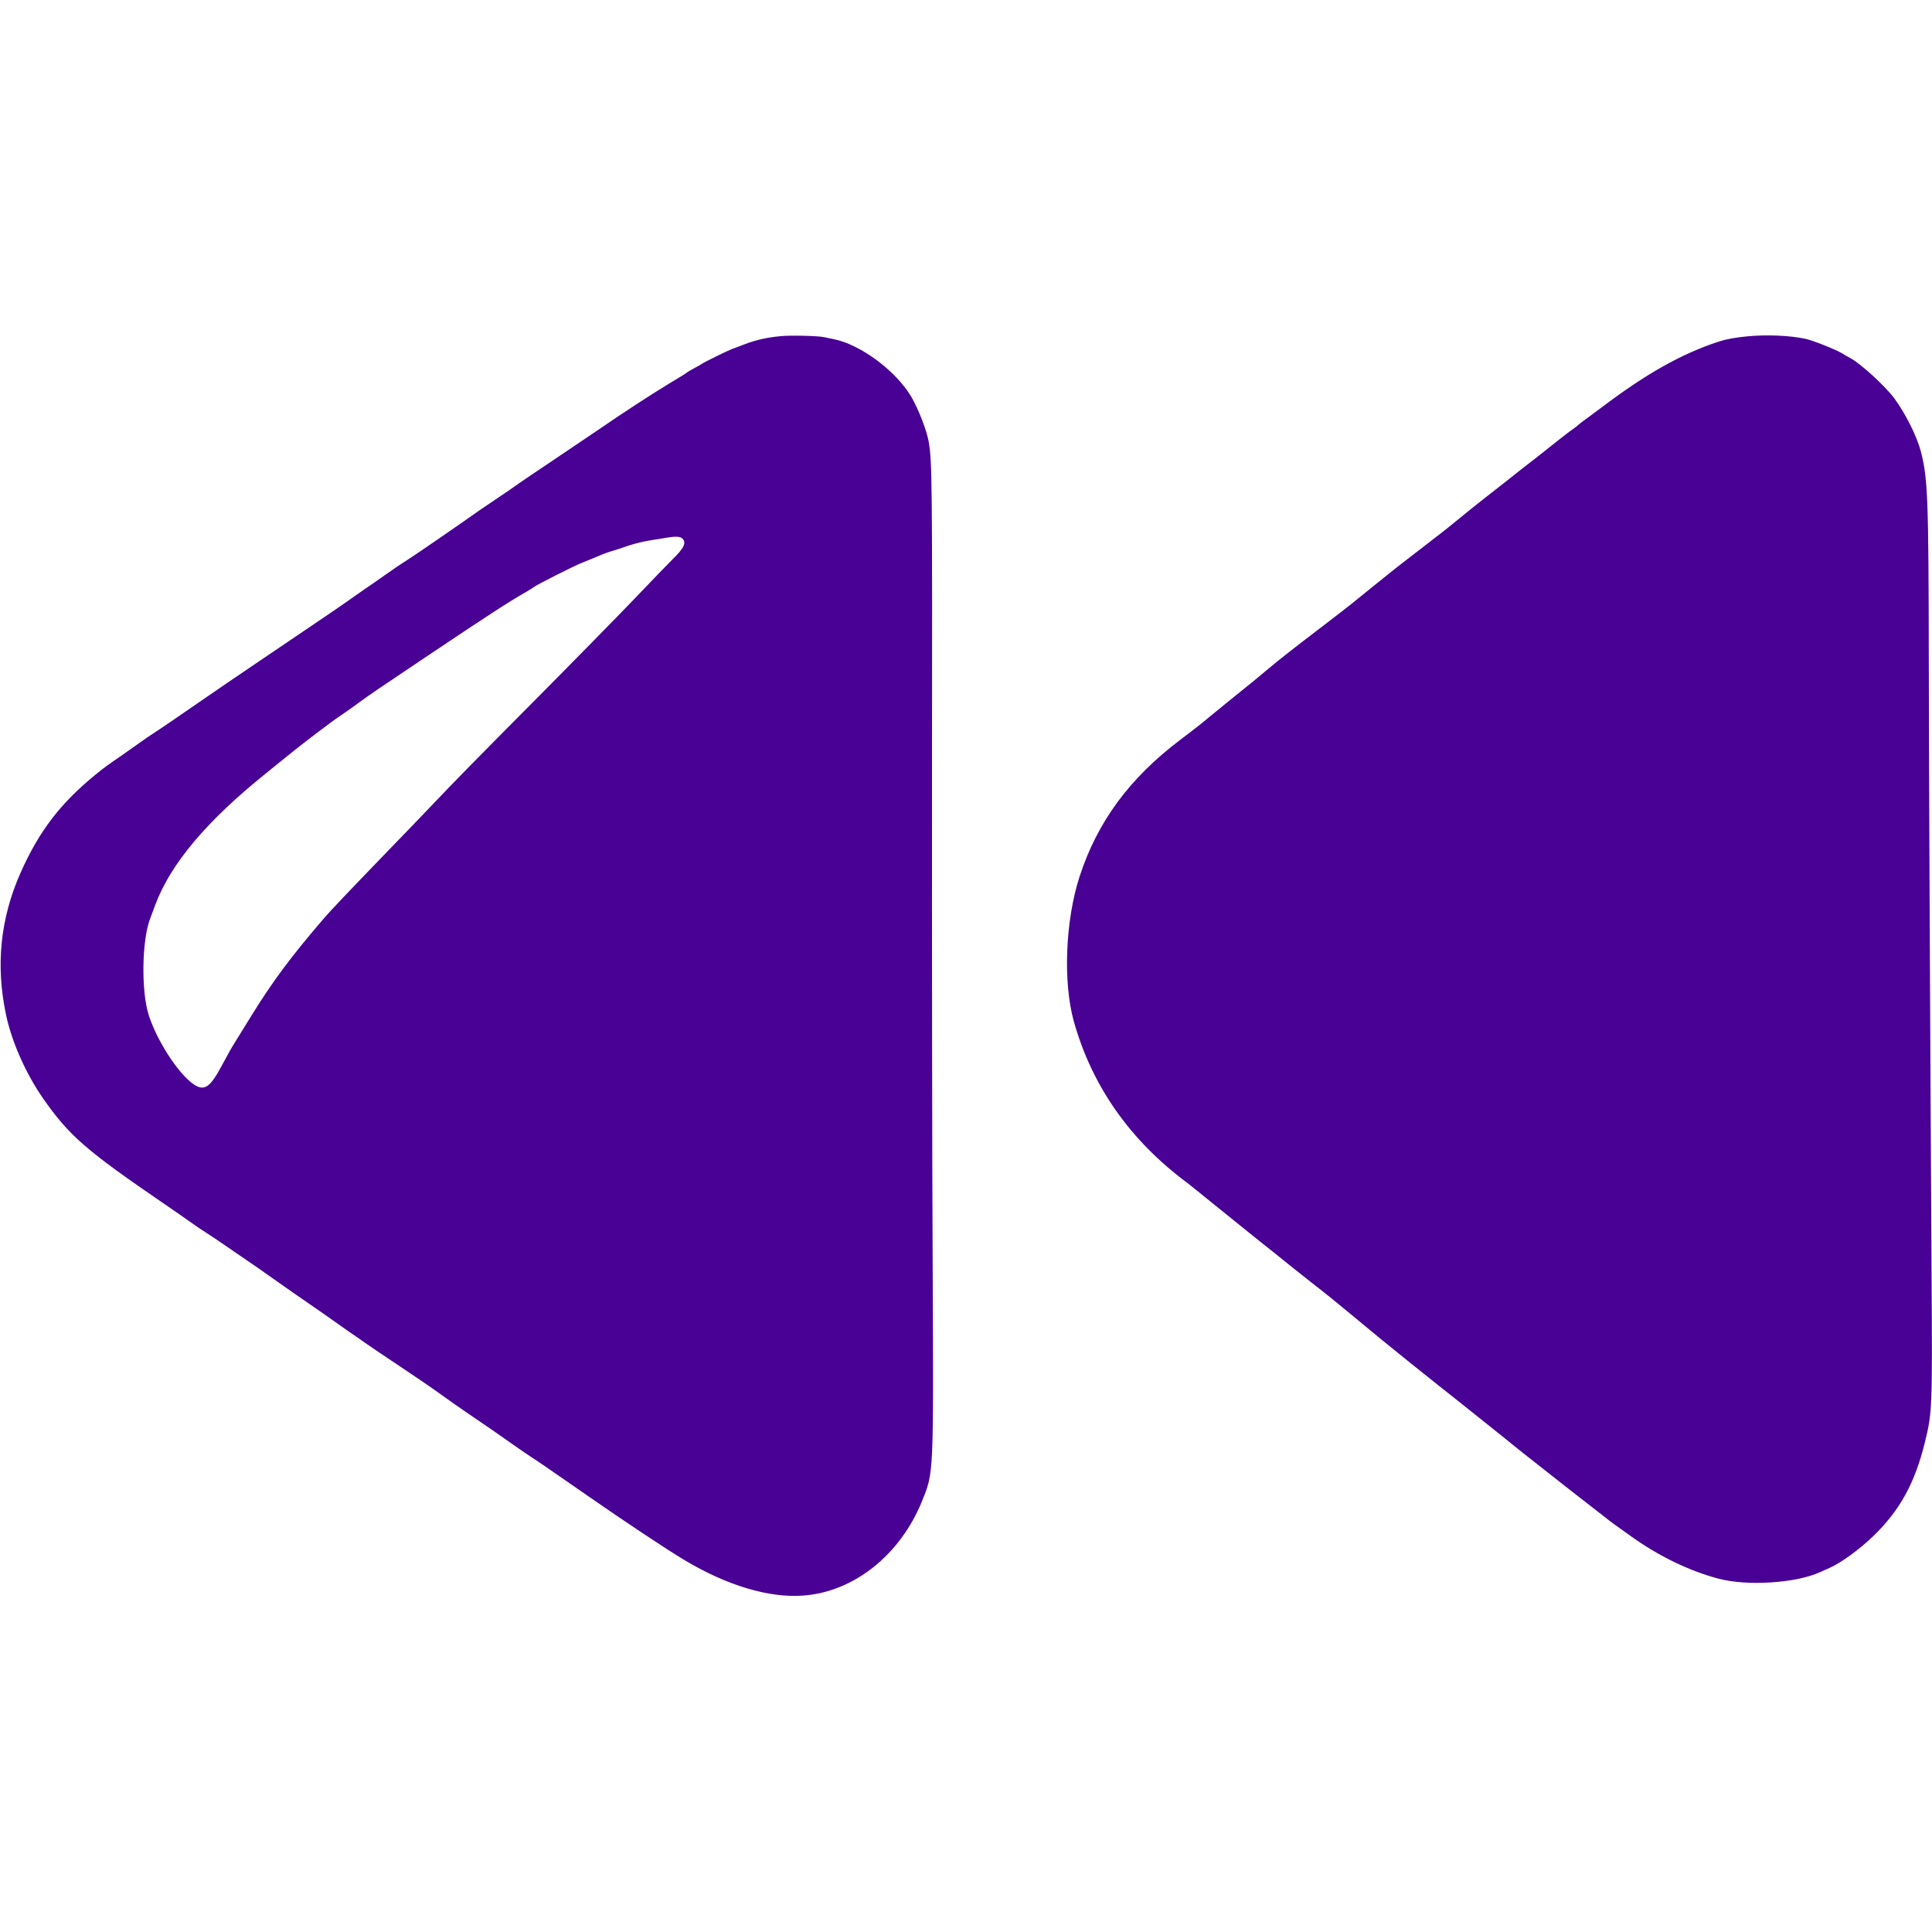
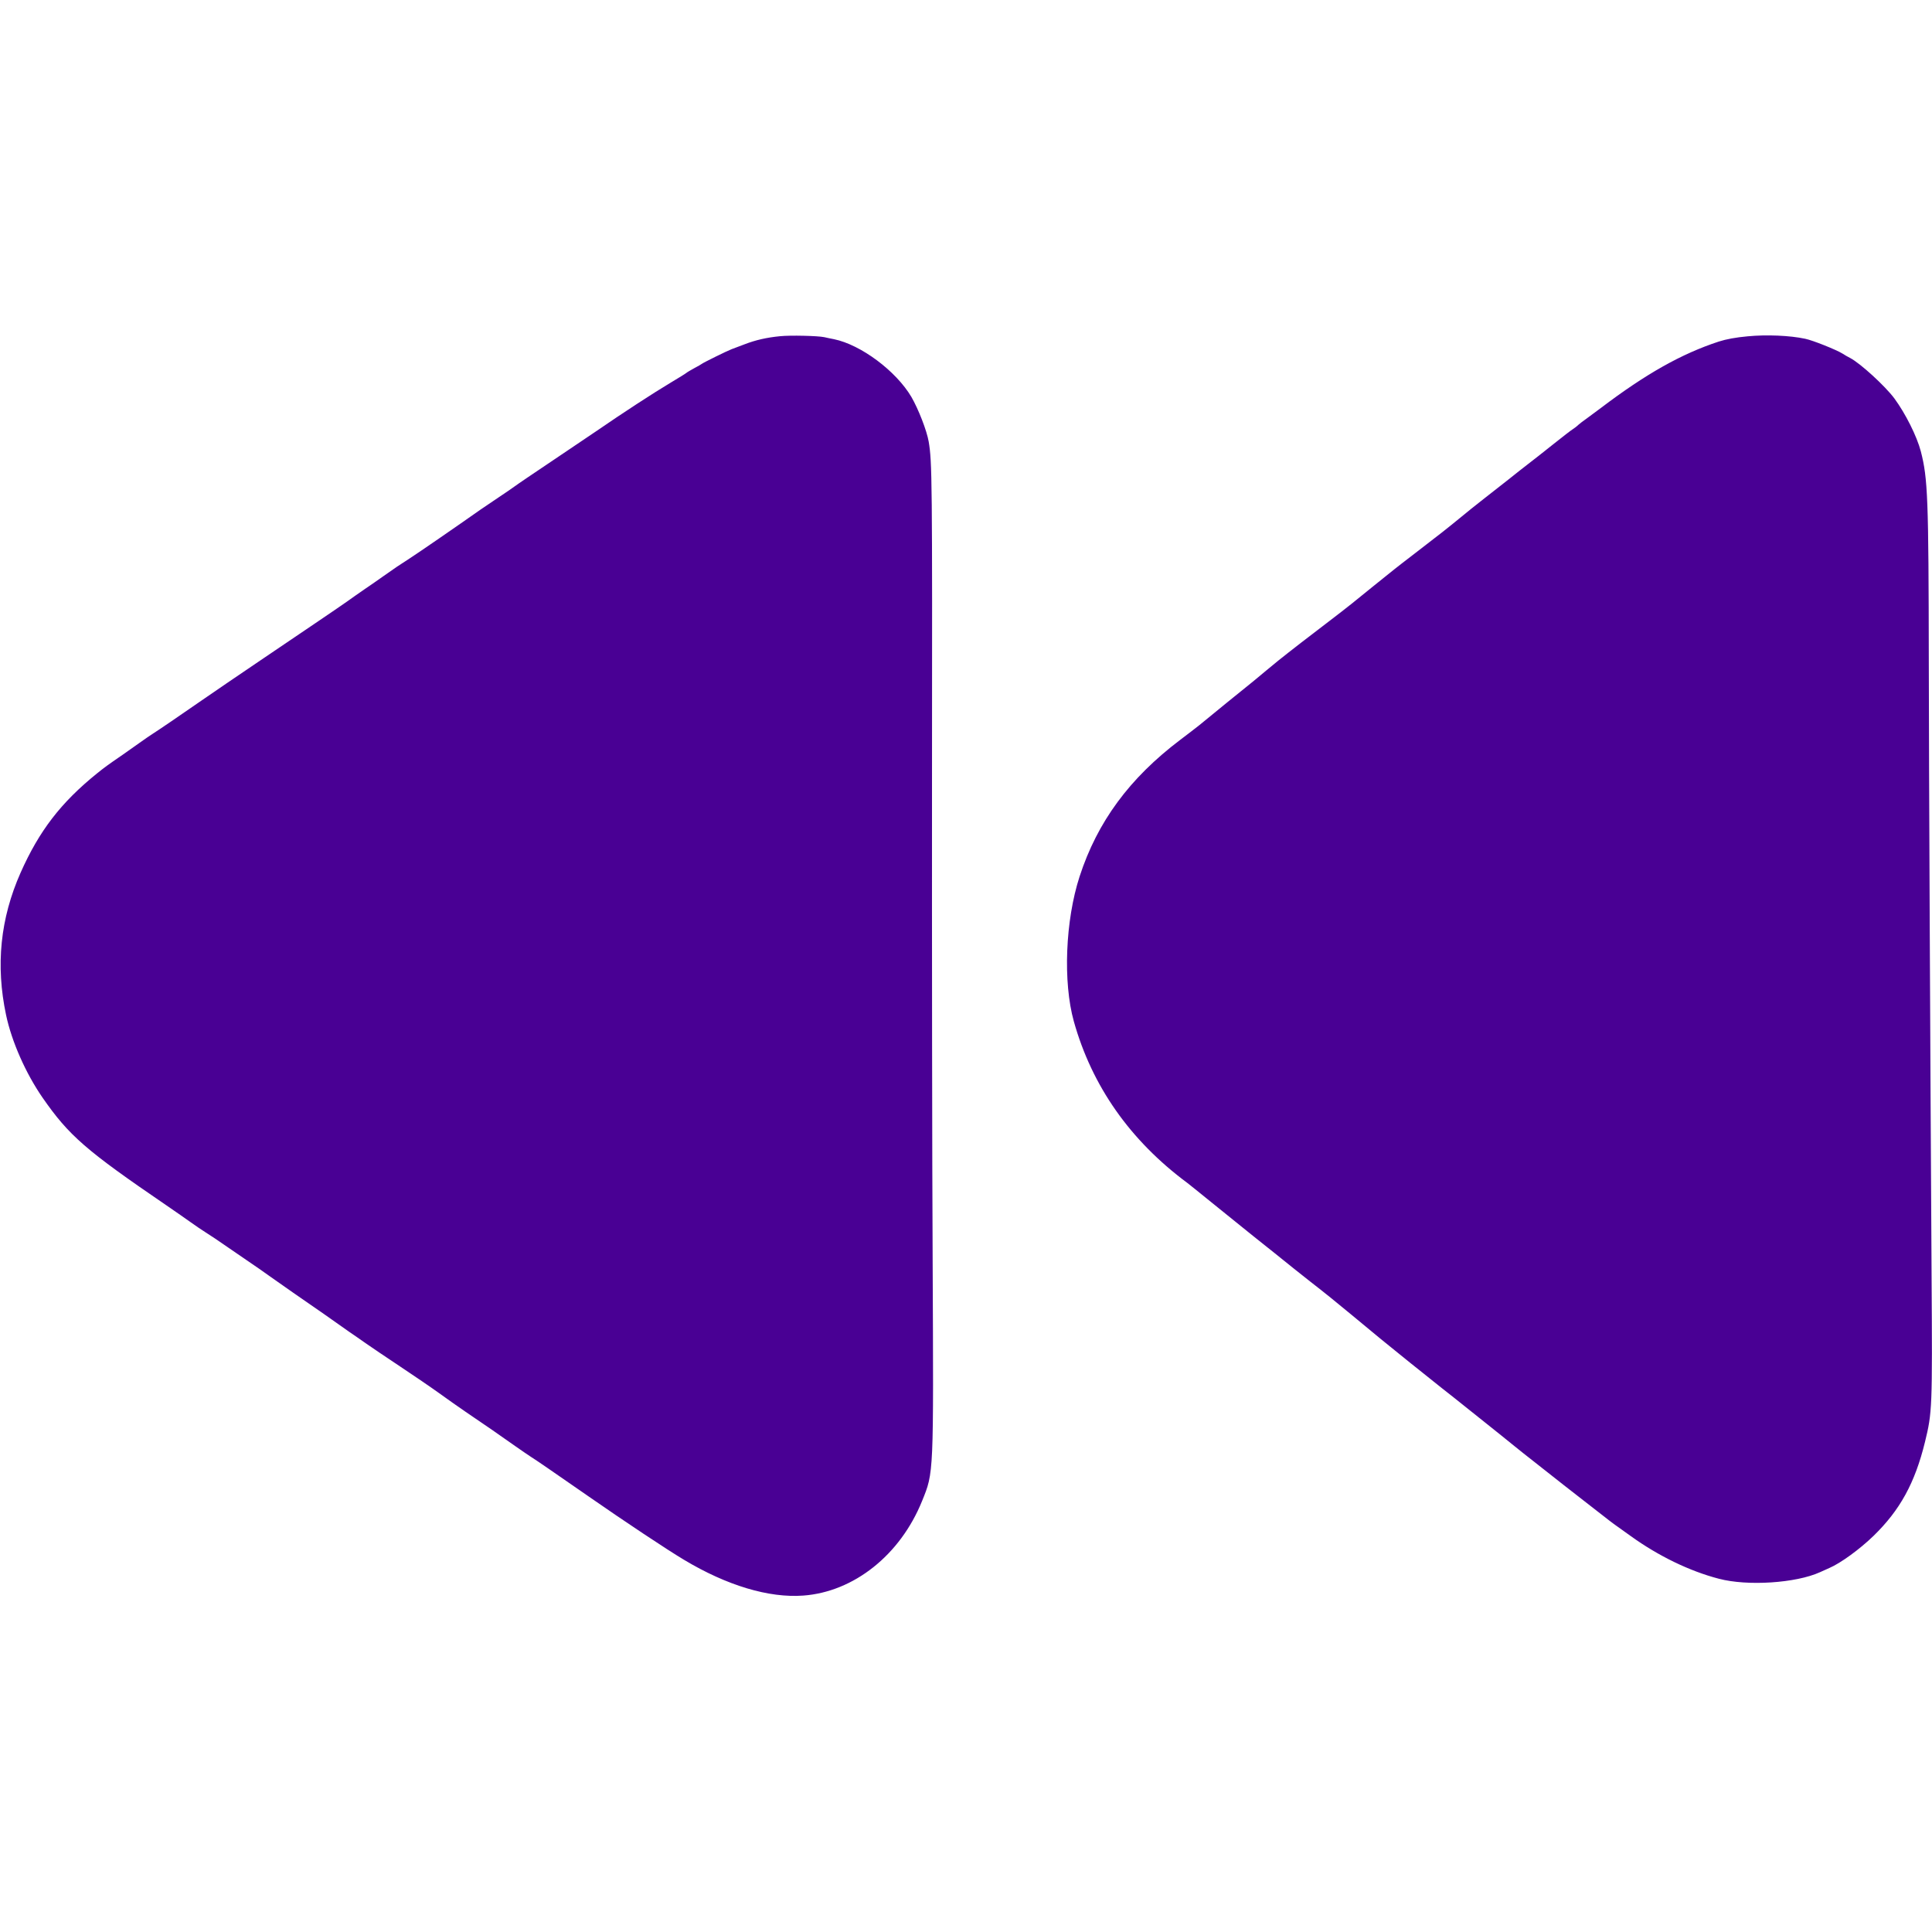
<svg xmlns="http://www.w3.org/2000/svg" width="512" height="512" viewBox="0 -314.5 1813 1813">
  <g transform="translate(0,1184) scale(0.1,-0.1)" fill="#490094" stroke="none">
-     <path d="M7320 11830 c-124 -12 -230 -36 -333 -76 -51 -19 -105 -40 -122 -46 -36 -13 -266 -126 -280 -138 -5 -4 -37 -23 -70 -40 -33 -18 -67 -38 -75 -45 -8 -7 -73 -47 -145 -90 -169 -101 -451 -285 -695 -453 -36 -25 -214 -145 -396 -267 -182 -122 -352 -237 -377 -256 -26 -19 -93 -65 -149 -102 -57 -38 -133 -90 -170 -115 -224 -158 -587 -408 -668 -460 -94 -60 -129 -84 -254 -172 -35 -25 -108 -76 -163 -113 -54 -37 -129 -90 -168 -118 -38 -27 -173 -119 -300 -205 -126 -85 -349 -236 -495 -335 -146 -99 -294 -199 -330 -224 -36 -24 -130 -89 -210 -144 -247 -171 -429 -295 -478 -326 -26 -16 -88 -59 -137 -94 -50 -36 -118 -84 -153 -108 -147 -101 -171 -119 -242 -176 -339 -274 -542 -538 -717 -932 -190 -429 -235 -868 -136 -1335 53 -250 184 -546 342 -775 248 -357 405 -494 1161 -1010 85 -59 189 -130 230 -160 41 -30 104 -72 140 -95 36 -22 130 -85 210 -141 80 -55 174 -120 210 -144 36 -24 124 -85 195 -136 72 -51 164 -116 205 -144 246 -170 390 -270 425 -296 22 -16 69 -49 105 -74 36 -24 103 -71 150 -104 47 -33 192 -131 323 -218 131 -87 298 -201 370 -253 73 -53 184 -131 247 -174 165 -111 351 -240 466 -322 54 -38 120 -83 146 -100 47 -29 195 -131 545 -374 332 -231 735 -499 893 -593 402 -241 796 -359 1118 -335 475 35 910 381 1115 888 110 272 108 232 99 2260 -5 938 -7 2979 -6 4535 3 2809 1 2954 -31 3145 -18 105 -96 305 -163 421 -144 243 -473 489 -726 541 -28 5 -69 14 -91 19 -61 13 -320 19 -415 9z m-918 -1897 c42 -38 19 -90 -92 -198 -44 -44 -205 -210 -357 -370 -153 -159 -556 -571 -898 -915 -590 -594 -794 -802 -1020 -1040 -55 -58 -228 -238 -385 -400 -376 -389 -546 -568 -608 -640 -307 -357 -485 -595 -685 -920 -49 -80 -113 -182 -141 -228 -57 -93 -57 -92 -143 -252 -92 -171 -145 -214 -221 -180 -140 63 -367 396 -455 665 -73 225 -67 703 12 910 10 28 32 87 49 131 144 384 483 786 1034 1229 20 17 101 82 180 146 176 143 452 353 533 405 33 22 102 71 154 109 104 77 175 125 654 446 570 382 762 507 917 595 36 21 72 43 80 50 25 21 385 203 452 228 35 14 100 40 146 60 46 20 106 42 135 50 29 8 97 30 153 50 55 19 149 42 210 51 60 9 129 20 154 25 76 13 122 11 142 -7z M16400 11829 c-111 -10 -202 -27 -270 -49 -349 -114 -685 -303 -1108 -624 -52 -39 -114 -85 -139 -103 -25 -17 -57 -42 -72 -55 -14 -14 -37 -31 -51 -40 -14 -8 -98 -73 -187 -144 -89 -71 -194 -154 -234 -184 -39 -30 -122 -95 -184 -145 -63 -49 -169 -133 -236 -185 -67 -52 -165 -131 -218 -175 -112 -92 -194 -157 -416 -327 -89 -68 -179 -138 -200 -155 -22 -18 -109 -88 -193 -155 -84 -68 -176 -142 -205 -166 -29 -24 -139 -109 -245 -190 -106 -81 -210 -160 -231 -177 -21 -16 -76 -59 -122 -95 -46 -35 -138 -110 -204 -165 -66 -55 -134 -112 -151 -125 -36 -28 -399 -323 -477 -388 -29 -23 -110 -86 -182 -140 -476 -360 -777 -769 -944 -1282 -134 -413 -157 -991 -54 -1360 170 -607 528 -1117 1064 -1515 15 -11 114 -91 220 -177 271 -219 336 -272 399 -322 84 -66 328 -262 386 -309 28 -23 98 -78 154 -122 128 -99 244 -193 385 -310 240 -200 303 -251 546 -447 140 -112 270 -216 289 -231 46 -35 181 -143 361 -287 79 -64 171 -137 204 -163 33 -26 85 -68 115 -93 30 -25 74 -60 96 -77 23 -18 110 -86 193 -152 83 -66 166 -131 184 -145 18 -14 101 -79 186 -145 255 -199 274 -214 316 -243 22 -16 81 -58 130 -93 257 -185 551 -328 825 -399 269 -71 723 -41 948 61 26 12 66 30 89 40 105 45 284 175 414 301 249 242 389 497 483 881 68 278 70 317 62 1561 -13 2201 -25 4786 -26 5761 -2 1539 -9 1719 -75 1975 -37 141 -143 353 -248 496 -87 117 -319 329 -414 379 -21 11 -54 29 -73 42 -58 36 -280 125 -350 139 -144 31 -363 40 -540 23z" />
+     <path d="M7320 11830C7196 11818 7090 11794 6987 11754C6936 11735 6882 11714 6865 11708C6829 11695 6599 11582 6585 11570C6580 11566 6548 11547 6515 11530C6482 11512 6448 11492 6440 11485C6432 11478 6367 11438 6295 11395C6126 11294 5844 11110 5600 10942C5564 10917 5386 10797 5204 10675C5022 10553 4852 10438 4827 10419C4801 10400 4734 10354 4678 10317C4621 10279 4545 10227 4508 10202C4284 10044 3921 9794 3840 9742C3746 9682 3711 9658 3586 9570C3551 9545 3478 9494 3423 9457C3369 9420 3294 9367 3255 9339C3217 9312 3082 9220 2955 9134C2829 9049 2606 8898 2460 8799C2314 8700 2166 8600 2130 8575C2094 8551 2000 8486 1920 8431C1673 8260 1491 8136 1442 8105C1416 8089 1354 8046 1305 8011C1255 7975 1187 7927 1152 7903C1005 7802 981 7784 910 7727C571 7453 368 7189 193 6795C3 6366 -42 5927 57 5460C110 5210 241 4914 399 4685C647 4328 804 4191 1560 3675C1645 3616 1749 3545 1790 3515C1831 3485 1894 3443 1930 3420C1966 3398 2060 3335 2140 3279C2220 3224 2314 3159 2350 3135C2386 3111 2474 3050 2545 2999C2617 2948 2709 2883 2750 2855C2996 2685 3140 2585 3175 2559C3197 2543 3244 2510 3280 2485C3316 2461 3383 2414 3430 2381C3477 2348 3622 2250 3753 2163C3884 2076 4051 1962 4123 1910C4196 1857 4307 1779 4370 1736C4535 1625 4721 1496 4836 1414C4890 1376 4956 1331 4982 1314C5029 1285 5177 1183 5527 940C5859 709 6262 441 6420 347C6822 106 7216 -12 7538 12C8013 47 8448 393 8653 900C8763 1172 8761 1132 8752 3160C8747 4098 8745 6139 8746 7695C8749 10504 8747 10649 8715 10840C8697 10945 8619 11145 8552 11261C8408 11504 8079 11750 7826 11802C7798 11807 7757 11816 7735 11821C7674 11834 7415 11840 7320 11830ZM16400 11829C16289 11819 16198 11802 16130 11780C15781 11666 15445 11477 15022 11156C14970 11117 14908 11071 14883 11053C14858 11036 14826 11011 14811 10998C14797 10984 14774 10967 14760 10958C14746 10950 14662 10885 14573 10814C14484 10743 14379 10660 14339 10630C14300 10600 14217 10535 14155 10485C14092 10436 13986 10352 13919 10300C13852 10248 13754 10169 13701 10125C13589 10033 13507 9968 13285 9798C13196 9730 13106 9660 13085 9643C13063 9625 12976 9555 12892 9488C12808 9420 12716 9346 12687 9322C12658 9298 12548 9213 12442 9132C12336 9051 12232 8972 12211 8955C12190 8939 12135 8896 12089 8860C12043 8825 11951 8750 11885 8695C11819 8640 11751 8583 11734 8570C11698 8542 11335 8247 11257 8182C11228 8159 11147 8096 11075 8042C10599 7682 10298 7273 10131 6760C9997 6347 9974 5769 10077 5400C10247 4793 10605 4283 11141 3885C11156 3874 11255 3794 11361 3708C11632 3489 11697 3436 11760 3386C11844 3320 12088 3124 12146 3077C12174 3054 12244 2999 12300 2955C12428 2856 12544 2762 12685 2645C12925 2445 12988 2394 13231 2198C13371 2086 13501 1982 13520 1967C13566 1932 13701 1824 13881 1680C13960 1616 14052 1543 14085 1517C14118 1491 14170 1449 14200 1424C14230 1399 14274 1364 14296 1347C14319 1329 14406 1261 14489 1195C14572 1129 14655 1064 14673 1050C14691 1036 14774 971 14859 905C15114 706 15133 691 15175 662C15197 646 15256 604 15305 569C15562 384 15856 241 16130 170C16399 99 16853 129 17078 231C17104 243 17144 261 17167 271C17272 316 17451 446 17581 572C17830 814 17970 1069 18064 1453C18132 1731 18134 1770 18126 3014C18113 5215 18101 7800 18100 8775C18098 10314 18091 10494 18025 10750C17988 10891 17882 11103 17777 11246C17690 11363 17458 11575 17363 11625C17342 11636 17309 11654 17290 11667C17232 11703 17010 11792 16940 11806C16796 11837 16577 11846 16400 11829Z" />
  </g>
</svg>
